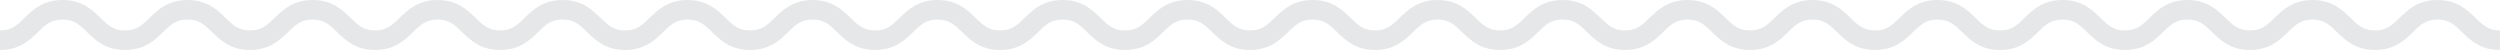
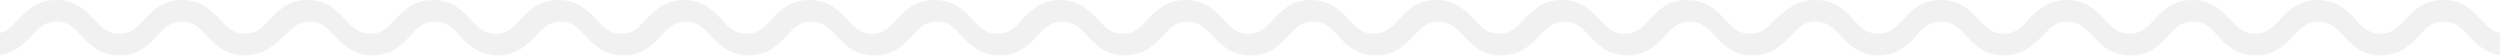
- <svg xmlns="http://www.w3.org/2000/svg" version="1.1" id="Layer_2" x="0px" y="0px" width="1150px" height="23px" viewBox="0 0 1150 23" enable-background="new 0 0 1150 23" xml:space="preserve">
-   <g>
-     <path fill="#E6E7E8" d="M1150,23c-9.017,0-13.728-4.589-17.514-8.276c-3.412-3.323-5.877-5.724-11.234-5.724 c-5.358,0-7.823,2.401-11.235,5.724c-3.786,3.688-8.497,8.276-17.514,8.276s-13.728-4.589-17.514-8.276 c-3.412-3.323-5.877-5.724-11.234-5.724s-7.822,2.401-11.234,5.724c-3.786,3.688-8.497,8.276-17.514,8.276 s-13.729-4.589-17.515-8.276C1014.08,11.401,1011.615,9,1006.257,9c-5.357,0-7.822,2.401-11.234,5.724 C991.236,18.411,986.525,23,977.509,23s-13.728-4.589-17.514-8.276C956.583,11.401,954.118,9,948.761,9s-7.822,2.401-11.234,5.724 C933.74,18.411,929.028,23,920.012,23s-13.729-4.589-17.515-8.276C899.085,11.401,896.62,9,891.263,9s-7.822,2.401-11.234,5.724 C876.242,18.411,871.53,23,862.514,23s-13.729-4.589-17.515-8.276C841.587,11.401,839.122,9,833.764,9 c-5.355,0-7.82,2.4-11.231,5.723C818.747,18.411,814.036,23,805.021,23c-9.017,0-13.729-4.589-17.515-8.276 C784.094,11.401,781.629,9,776.271,9c-5.356,0-7.821,2.401-11.232,5.723C761.253,18.411,756.542,23,747.526,23 c-9.017,0-13.729-4.589-17.514-8.277C726.602,11.401,724.137,9,718.779,9s-7.821,2.401-11.233,5.723 C703.761,18.411,699.049,23,690.032,23c-9.016,0-13.727-4.589-17.512-8.276C669.109,11.401,666.645,9,661.287,9 s-7.822,2.401-11.234,5.724C646.267,18.411,641.556,23,632.539,23s-13.729-4.589-17.515-8.276C611.612,11.401,609.147,9,603.788,9 c-5.357,0-7.822,2.401-11.234,5.724C588.768,18.411,584.057,23,575.04,23c-9.016,0-13.728-4.589-17.514-8.276 C554.115,11.401,551.65,9,546.292,9s-7.823,2.401-11.234,5.724C531.272,18.411,526.561,23,517.544,23 c-9.017,0-13.729-4.589-17.514-8.276C496.619,11.401,494.153,9,488.796,9c-5.358,0-7.823,2.401-11.235,5.724 C473.774,18.411,469.062,23,460.046,23c-9.017,0-13.729-4.589-17.516-8.276C439.118,11.401,436.653,9,431.293,9 c-5.358,0-7.823,2.401-11.235,5.724C416.272,18.411,411.56,23,402.543,23s-13.729-4.589-17.515-8.276 C381.616,11.401,379.151,9,373.792,9c-5.358,0-7.823,2.401-11.235,5.724C358.771,18.411,354.059,23,345.042,23 s-13.729-4.589-17.515-8.276C324.114,11.401,321.649,9,316.291,9s-7.824,2.401-11.236,5.724C301.269,18.411,296.556,23,287.539,23 c-9.018,0-13.729-4.589-17.516-8.276C266.611,11.401,264.145,9,258.786,9c-5.357,0-7.822,2.401-11.234,5.724 C243.767,18.411,239.055,23,230.039,23c-9.017,0-13.729-4.589-17.515-8.276C209.112,11.401,206.647,9,201.289,9 s-7.824,2.401-11.236,5.724C186.267,18.411,181.555,23,172.538,23c-9.018,0-13.73-4.589-17.517-8.276 C151.609,11.401,149.144,9,143.784,9c-5.36,0-7.825,2.401-11.238,5.724c-3.787,3.687-8.5,8.276-17.517,8.276 c-9.018,0-13.73-4.589-17.517-8.276C94.099,11.401,91.633,9,86.273,9s-7.826,2.401-11.239,5.724C71.249,18.411,66.536,23,57.518,23 C48.5,23,43.787,18.412,40,14.724C36.586,11.401,34.12,9,28.759,9s-7.827,2.401-11.24,5.724C13.732,18.411,9.019,23,0,23v-9 c5.361,0,7.827-2.401,11.241-5.724C15.028,4.588,19.741,0,28.759,0s13.731,4.588,17.519,8.276C49.691,11.599,52.157,14,57.518,14 c5.36,0,7.825-2.401,11.238-5.724C72.543,4.589,77.255,0,86.273,0s13.73,4.589,17.517,8.276c3.413,3.323,5.879,5.724,11.239,5.724 s7.826-2.401,11.238-5.724C130.054,4.589,134.767,0,143.784,0s13.73,4.589,17.517,8.276c3.412,3.323,5.878,5.724,11.237,5.724 c5.358,0,7.824-2.401,11.236-5.724C187.56,4.589,192.272,0,201.289,0c9.017,0,13.729,4.589,17.515,8.276 c3.412,3.323,5.877,5.724,11.235,5.724c5.357,0,7.822-2.401,11.234-5.724C245.059,4.589,249.77,0,258.786,0 c9.017,0,13.729,4.589,17.516,8.276C279.714,11.599,282.18,14,287.539,14c5.359,0,7.824-2.401,11.236-5.724 C302.562,4.589,307.274,0,316.291,0c9.017,0,13.729,4.589,17.515,8.276c3.412,3.323,5.877,5.724,11.236,5.724 c5.359,0,7.824-2.401,11.236-5.724C360.063,4.589,364.775,0,373.792,0c9.017,0,13.729,4.589,17.516,8.276 C394.72,11.599,397.185,14,402.543,14s7.823-2.401,11.235-5.724C417.565,4.589,422.277,0,431.293,0 c9.018,0,13.729,4.589,17.516,8.276c3.412,3.323,5.877,5.724,11.236,5.724c5.358,0,7.823-2.401,11.235-5.724 C475.067,4.589,479.779,0,488.796,0c9.016,0,13.728,4.589,17.514,8.276c3.412,3.323,5.877,5.724,11.235,5.724 c5.357,0,7.822-2.401,11.234-5.724C532.564,4.589,537.275,0,546.292,0c9.016,0,13.728,4.589,17.514,8.276 C567.217,11.599,569.682,14,575.04,14c5.357,0,7.822-2.401,11.234-5.724C590.061,4.589,594.771,0,603.788,0 c9.018,0,13.729,4.589,17.516,8.276c3.412,3.323,5.877,5.724,11.235,5.724c5.357,0,7.822-2.401,11.234-5.724 C647.56,4.589,652.271,0,661.287,0s13.728,4.589,17.513,8.277C682.211,11.6,684.676,14,690.032,14 c5.357,0,7.822-2.401,11.234-5.724C705.052,4.589,709.764,0,718.779,0s13.728,4.589,17.513,8.276 c3.412,3.323,5.877,5.724,11.234,5.724c5.356,0,7.821-2.401,11.232-5.723C762.544,4.589,767.255,0,776.271,0 c9.017,0,13.729,4.589,17.515,8.276c3.412,3.323,5.877,5.724,11.235,5.724c5.356,0,7.821-2.401,11.232-5.724 C820.038,4.589,824.749,0,833.764,0c9.017,0,13.729,4.589,17.515,8.276C854.69,11.599,857.155,14,862.514,14 s7.823-2.401,11.235-5.724C877.535,4.589,882.247,0,891.263,0c9.017,0,13.728,4.589,17.514,8.276 c3.412,3.323,5.877,5.724,11.235,5.724s7.823-2.401,11.235-5.724C935.033,4.589,939.744,0,948.761,0s13.728,4.589,17.514,8.276 c3.412,3.323,5.877,5.724,11.234,5.724s7.822-2.401,11.234-5.724C992.529,4.589,997.24,0,1006.257,0s13.729,4.589,17.515,8.276 c3.412,3.323,5.877,5.724,11.235,5.724c5.357,0,7.822-2.401,11.234-5.724c3.786-3.688,8.497-8.276,17.514-8.276 s13.728,4.589,17.514,8.276c3.412,3.323,5.877,5.724,11.234,5.724s7.822-2.401,11.234-5.724c3.786-3.688,8.498-8.276,17.515-8.276 s13.728,4.589,17.514,8.276C1142.178,11.599,1144.643,14,1150,14V23z" />
-   </g>
+ <svg xmlns="http://www.w3.org/2000/svg" width="768" height="17" viewBox="0 0 768 17" fill="none">
+   <path d="M770 17C763.958 17 760.803 13.6 758.252 10.865C755.97 8.426 754.292 6.652 750.734 6.652C747.109 6.652 745.497 8.426 743.215 10.865C740.664 13.6 737.509 17 731.467 17C725.425 17 722.27 13.6 719.719 10.865C717.437 8.426 715.759 6.652 712.201 6.652C708.643 6.652 706.964 8.426 704.682 10.865C702.131 13.6 698.976 17 692.934 17C686.892 17 683.737 13.6 681.186 10.865C678.904 8.426 677.226 6.652 673.668 6.652C670.043 6.652 668.432 8.426 666.149 10.865C663.598 13.6 660.443 17 654.401 17C648.36 17 645.205 13.6 642.654 10.865C640.371 8.426 638.693 6.652 635.135 6.652C631.51 6.652 629.899 8.426 627.616 10.865C624.797 13.6 621.642 17 615.6 17C609.558 17 606.403 13.6 603.852 10.865C601.57 8.426 599.891 6.652 596.334 6.652C592.709 6.652 591.097 8.426 588.815 10.865C586.264 13.6 583.109 17 577.067 17C571.025 17 567.87 13.6 565.319 10.865C563.037 8.426 561.359 6.652 557.801 6.652C554.176 6.652 552.565 8.426 550.282 10.865C547.597 13.6 544.442 17 538.4 17C532.358 17 529.203 13.6 526.652 10.865C524.37 8.426 522.691 6.652 519.134 6.652C515.509 6.652 513.897 8.426 511.615 10.865C509.064 13.6 505.909 17 499.867 17C493.825 17 490.67 13.6 488.119 10.865C485.837 8.426 484.159 6.652 480.601 6.652C477.043 6.652 475.365 8.426 473.082 10.865C470.464 13.6 467.242 17 461.2 17C455.158 17 452.003 13.6 449.452 10.865C447.17 8.426 445.491 6.652 441.934 6.652C438.309 6.652 436.697 8.426 434.415 10.865C431.864 13.6 428.709 17 422.667 17C416.625 17 413.47 13.6 410.919 10.865C408.637 8.426 406.959 6.652 403.401 6.652C399.776 6.652 398.165 8.426 395.882 10.865C393.331 13.6 390.176 17 384.134 17C378.093 17 374.937 13.6 372.386 10.865C370.104 8.426 368.426 6.652 364.868 6.652C361.31 6.652 359.632 8.426 357.349 10.865C354.798 13.6 351.643 17 345.601 17C339.56 17 336.405 13.6 333.854 10.865C331.571 8.426 329.893 6.652 326.335 6.652C322.71 6.652 321.099 8.426 318.816 10.865C316.265 13.6 313.11 17 307.069 17C301.027 17 297.872 13.6 295.321 10.865C293.038 8.426 291.36 6.652 287.802 6.652C284.177 6.652 282.566 8.426 280.283 10.865C277.733 13.6 274.577 17 268.536 17C262.494 17 259.339 13.6 256.788 10.865C254.505 8.426 252.827 6.652 249.269 6.652C245.644 6.652 244.033 8.426 241.751 10.865C239.2 13.6 236.045 17 230.003 17C223.961 17 220.806 13.6 218.255 10.865C215.973 8.426 214.294 6.652 210.736 6.652C207.178 6.652 205.5 8.426 203.218 10.865C200.667 13.6 197.512 17 191.47 17C185.428 17 182.273 13.6 179.722 10.865C177.44 8.426 175.761 6.652 172.203 6.652C168.578 6.652 166.967 8.426 164.685 10.865C162.134 13.6 158.979 17 152.937 17C146.895 17 143.74 13.6 141.189 10.865C138.907 8.426 137.229 6.652 133.671 6.652C130.046 6.652 128.434 8.426 126.152 10.865C123.601 13.6 120.446 17 114.404 17C108.362 17 105.207 13.6 102.656 10.865C100.374 8.426 98.696 6.652 95.138 6.652C91.513 6.652 89.902 8.426 87.619 10.865C84.464 13.6 81.242 17 75.2 17C69.158 17 66.003 13.6 63.452 10.865C61.17 8.426 59.492 6.652 55.934 6.652C52.309 6.652 50.697 8.426 48.415 10.865C45.864 13.6 42.709 17 36.667 17C30.625 17 27.47 13.6 24.919 10.865C22.57 8.426 20.892 6.652 17.334 6.652C13.709 6.652 12.097 8.426 9.815 10.865C7.197 13.6 4.042 17 -2 17V10.348C1.625 10.348 3.236 8.574 5.519 6.135C8.07 3.4 11.225 0 17.334 0C23.375 0 26.53 3.4 29.081 6.135C31.364 8.574 33.042 10.348 36.6 10.348C40.225 10.348 41.836 8.574 44.119 6.135C46.67 3.4 49.892 0 55.934 0C61.975 0 65.13 3.4 67.681 6.135C69.964 8.574 71.642 10.348 75.2 10.348C78.825 10.348 80.436 8.574 82.719 6.135C85.27 3.4 88.425 0 94.466 0C100.508 0 103.663 3.4 106.214 6.135C108.497 8.574 110.175 10.348 113.733 10.348C117.358 10.348 118.969 8.574 121.251 6.135C123.802 3.4 126.958 0 132.999 0C139.041 0 142.196 3.4 144.747 6.135C147.03 8.574 148.708 10.348 152.266 10.348C155.891 10.348 157.502 8.574 159.784 6.135C162.335 3.4 165.49 0 171.532 0C177.574 0 180.729 3.4 183.28 6.135C185.562 8.574 187.241 10.348 190.799 10.348C194.424 10.348 196.035 8.574 198.317 6.135C200.868 3.4 204.023 0 210.065 0C216.107 0 219.262 3.4 221.813 6.135C224.095 8.574 225.774 10.348 229.331 10.348C232.957 10.348 234.568 8.574 236.85 6.135C239.401 3.4 242.556 0 248.598 0C254.64 0 257.795 3.4 260.346 6.135C262.628 8.574 264.306 10.348 267.864 10.348C271.422 10.348 273.101 8.574 275.383 6.135C277.934 3.4 281.089 0 287.131 0C293.173 0 296.328 3.4 298.879 6.135C301.161 8.574 302.839 10.348 306.397 10.348C310.022 10.348 311.633 8.574 313.916 6.135C316.467 3.4 319.622 0 325.664 0C331.705 0 334.861 3.4 337.411 6.135C339.694 8.574 341.372 10.348 344.93 10.348C348.555 10.348 350.166 8.574 352.449 6.135C355 3.4 358.155 0 364.197 0C370.238 0 373.393 3.4 375.944 6.135C378.227 8.574 379.905 10.348 383.463 10.348C387.088 10.348 388.699 8.574 390.982 6.135C393.533 3.4 396.688 0 402.729 0C408.771 0 411.926 3.4 414.477 6.135C416.76 8.574 418.438 10.348 421.996 10.348C425.621 10.348 427.232 8.574 429.514 6.135C432.065 3.4 435.221 0 441.262 0C447.304 0 450.459 3.4 453.01 6.135C455.293 8.574 456.971 10.348 460.529 10.348C464.154 10.348 465.765 8.574 468.047 6.135C470.598 3.4 473.753 0 479.795 0C485.837 0 488.992 3.4 491.543 6.135C493.825 8.574 495.504 10.348 499.062 10.348C502.687 10.348 504.298 8.574 506.58 6.135C509.131 3.4 512.286 0 518.328 0C524.37 0 527.525 3.4 530.076 6.135C532.358 8.574 534.037 10.348 537.594 10.348C541.219 10.348 542.831 8.574 545.113 6.135C548.47 3.4 551.625 0 557.734 0C563.775 0 566.93 3.4 569.481 6.135C571.764 8.574 573.442 10.348 577 10.348C580.558 10.348 582.236 8.574 584.519 6.135C587.07 3.4 590.225 0 596.266 0C602.308 0 605.463 3.4 608.014 6.135C610.297 8.574 611.975 10.348 615.533 10.348C619.091 10.348 620.769 8.574 623.051 6.135C625.67 3.4 628.825 0 634.934 0C641.042 0 644.13 3.4 646.681 6.135C648.964 8.574 650.642 10.348 654.2 10.348C657.758 10.348 659.436 8.574 661.719 6.135C664.27 3.4 667.425 0 673.466 0C679.508 0 682.663 3.4 685.214 6.135C687.497 8.574 689.175 10.348 692.733 10.348C696.358 10.348 697.969 8.574 700.251 6.135C702.802 3.4 705.958 0 711.999 0C718.041 0 721.196 3.4 723.747 6.135C726.03 8.574 727.708 10.348 731.266 10.348C734.824 10.348 736.502 8.574 738.784 6.135C741.335 3.4 744.49 0 750.532 0C756.574 0 759.729 3.4 762.28 6.135C764.562 8.574 766.241 10.348 769.799 10.348V17H770Z" fill="#F1F1F1" />
</svg>
